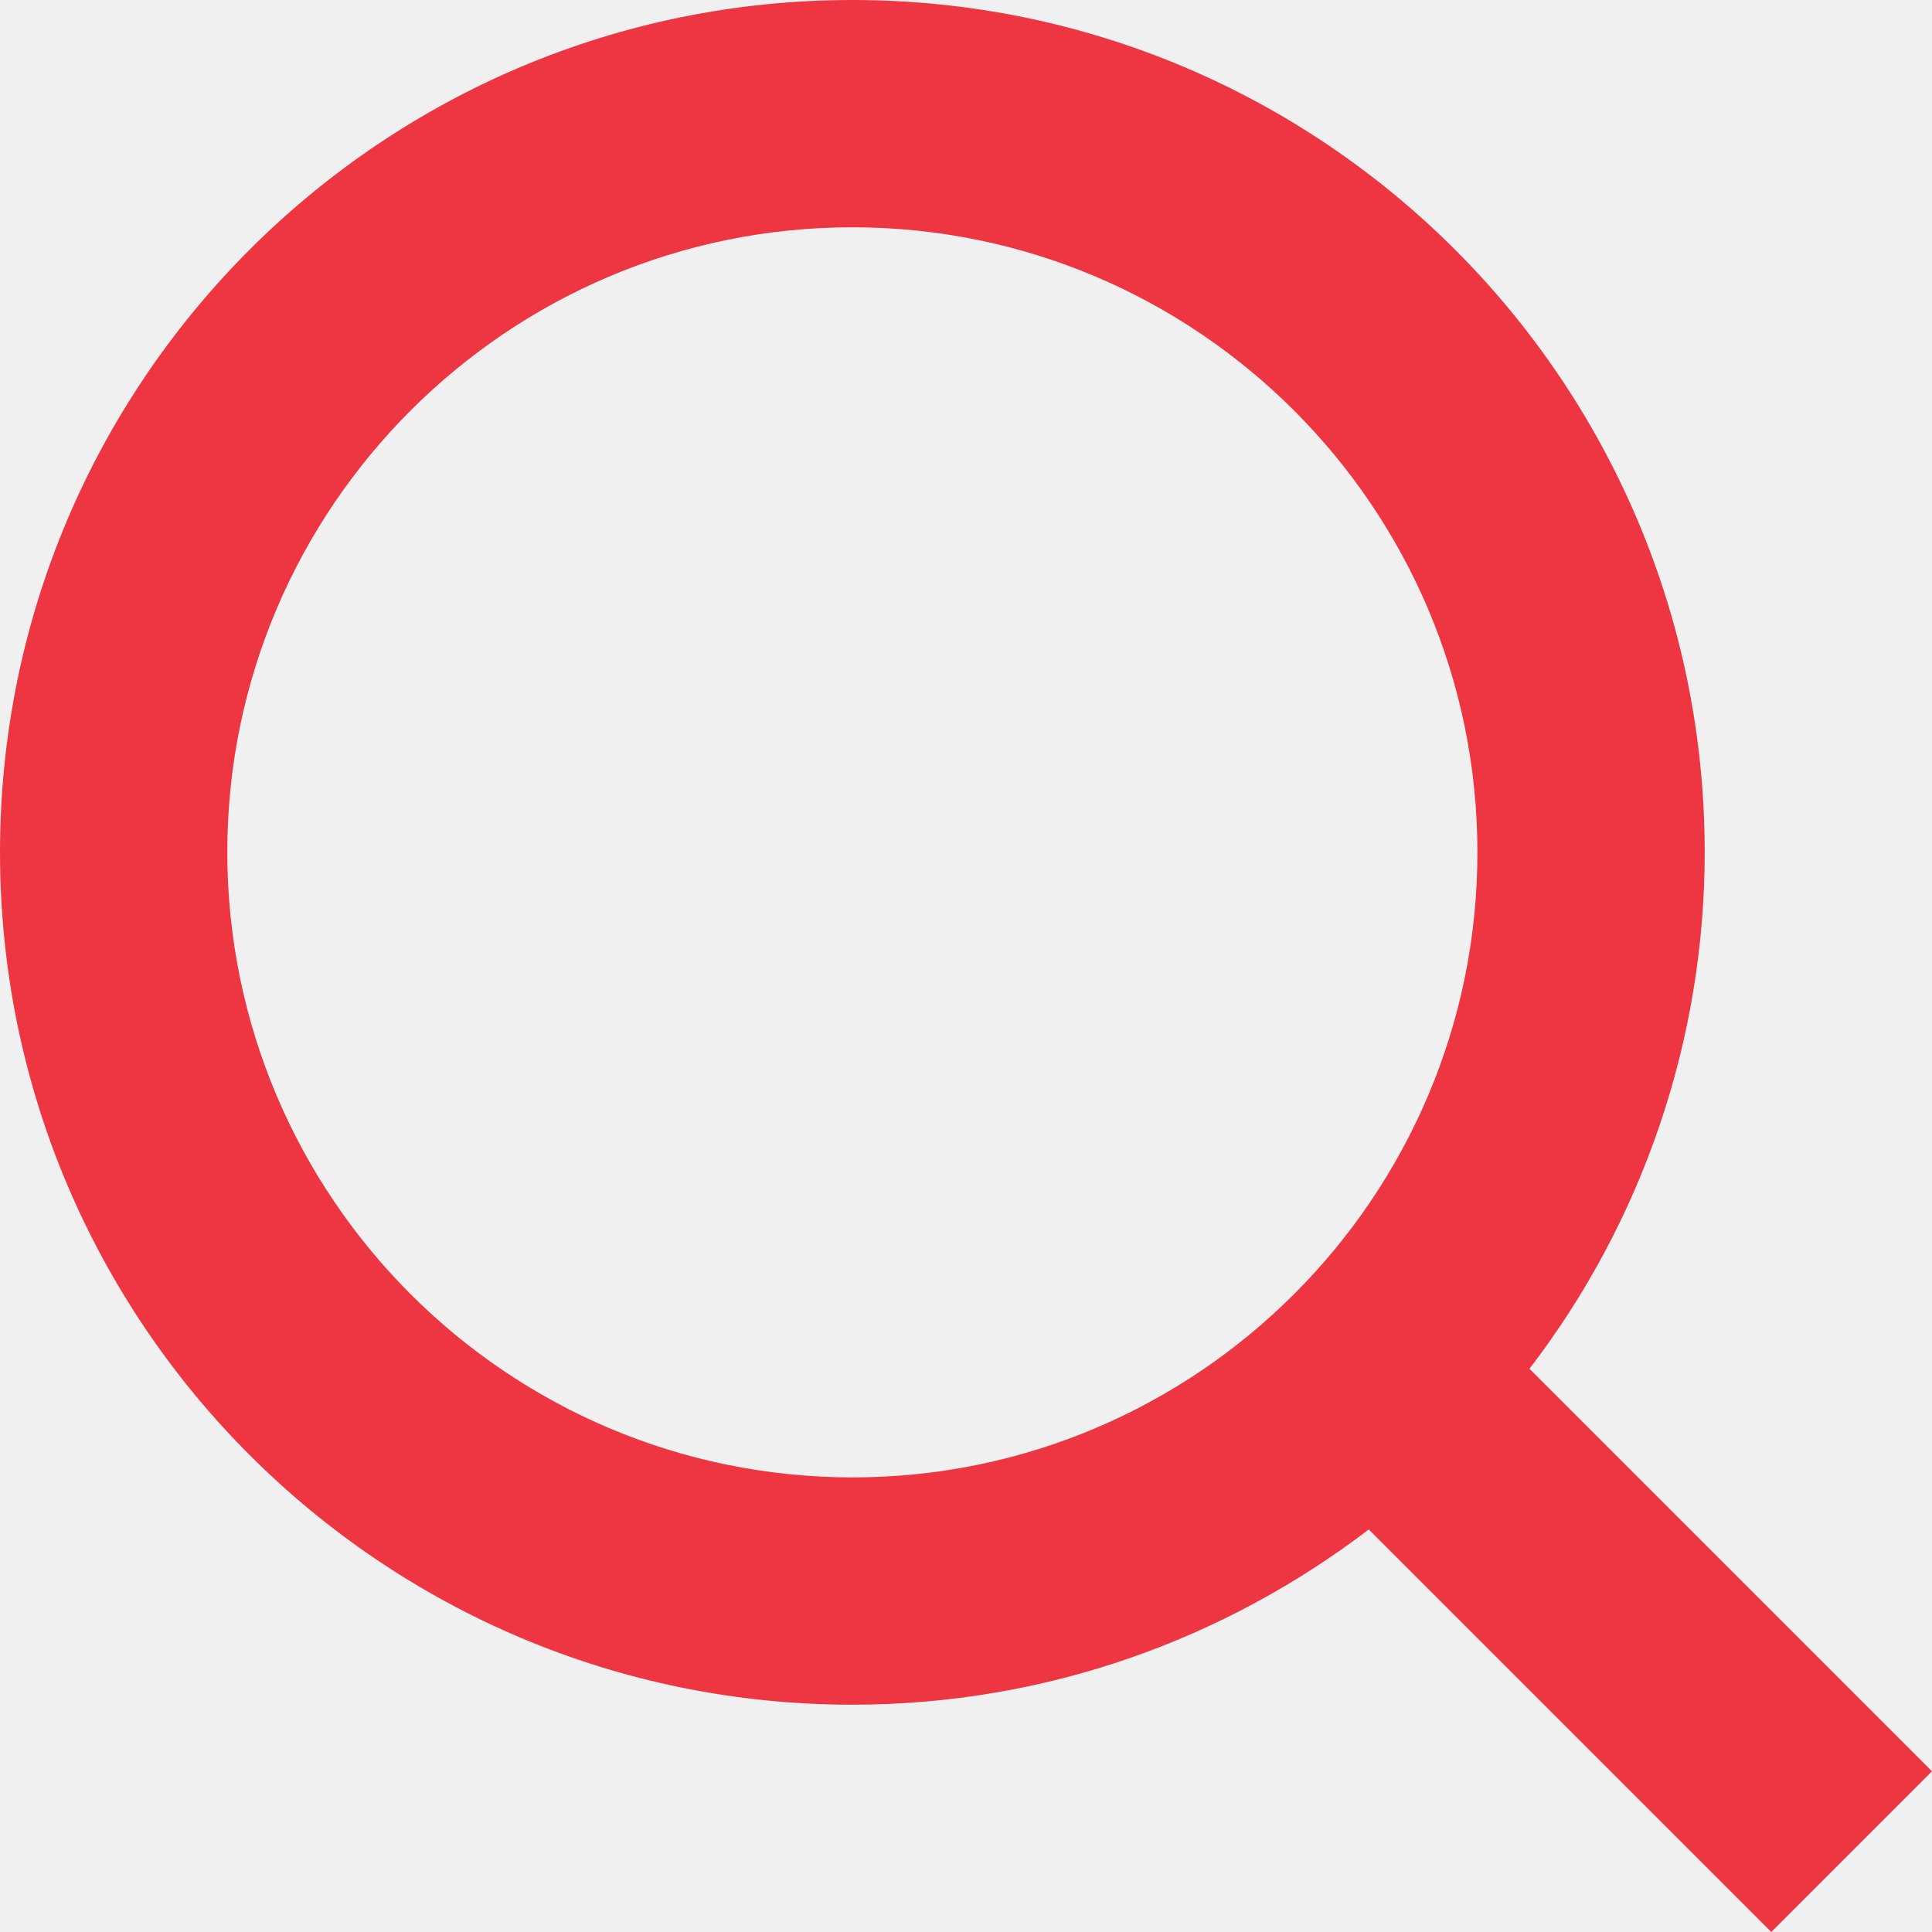
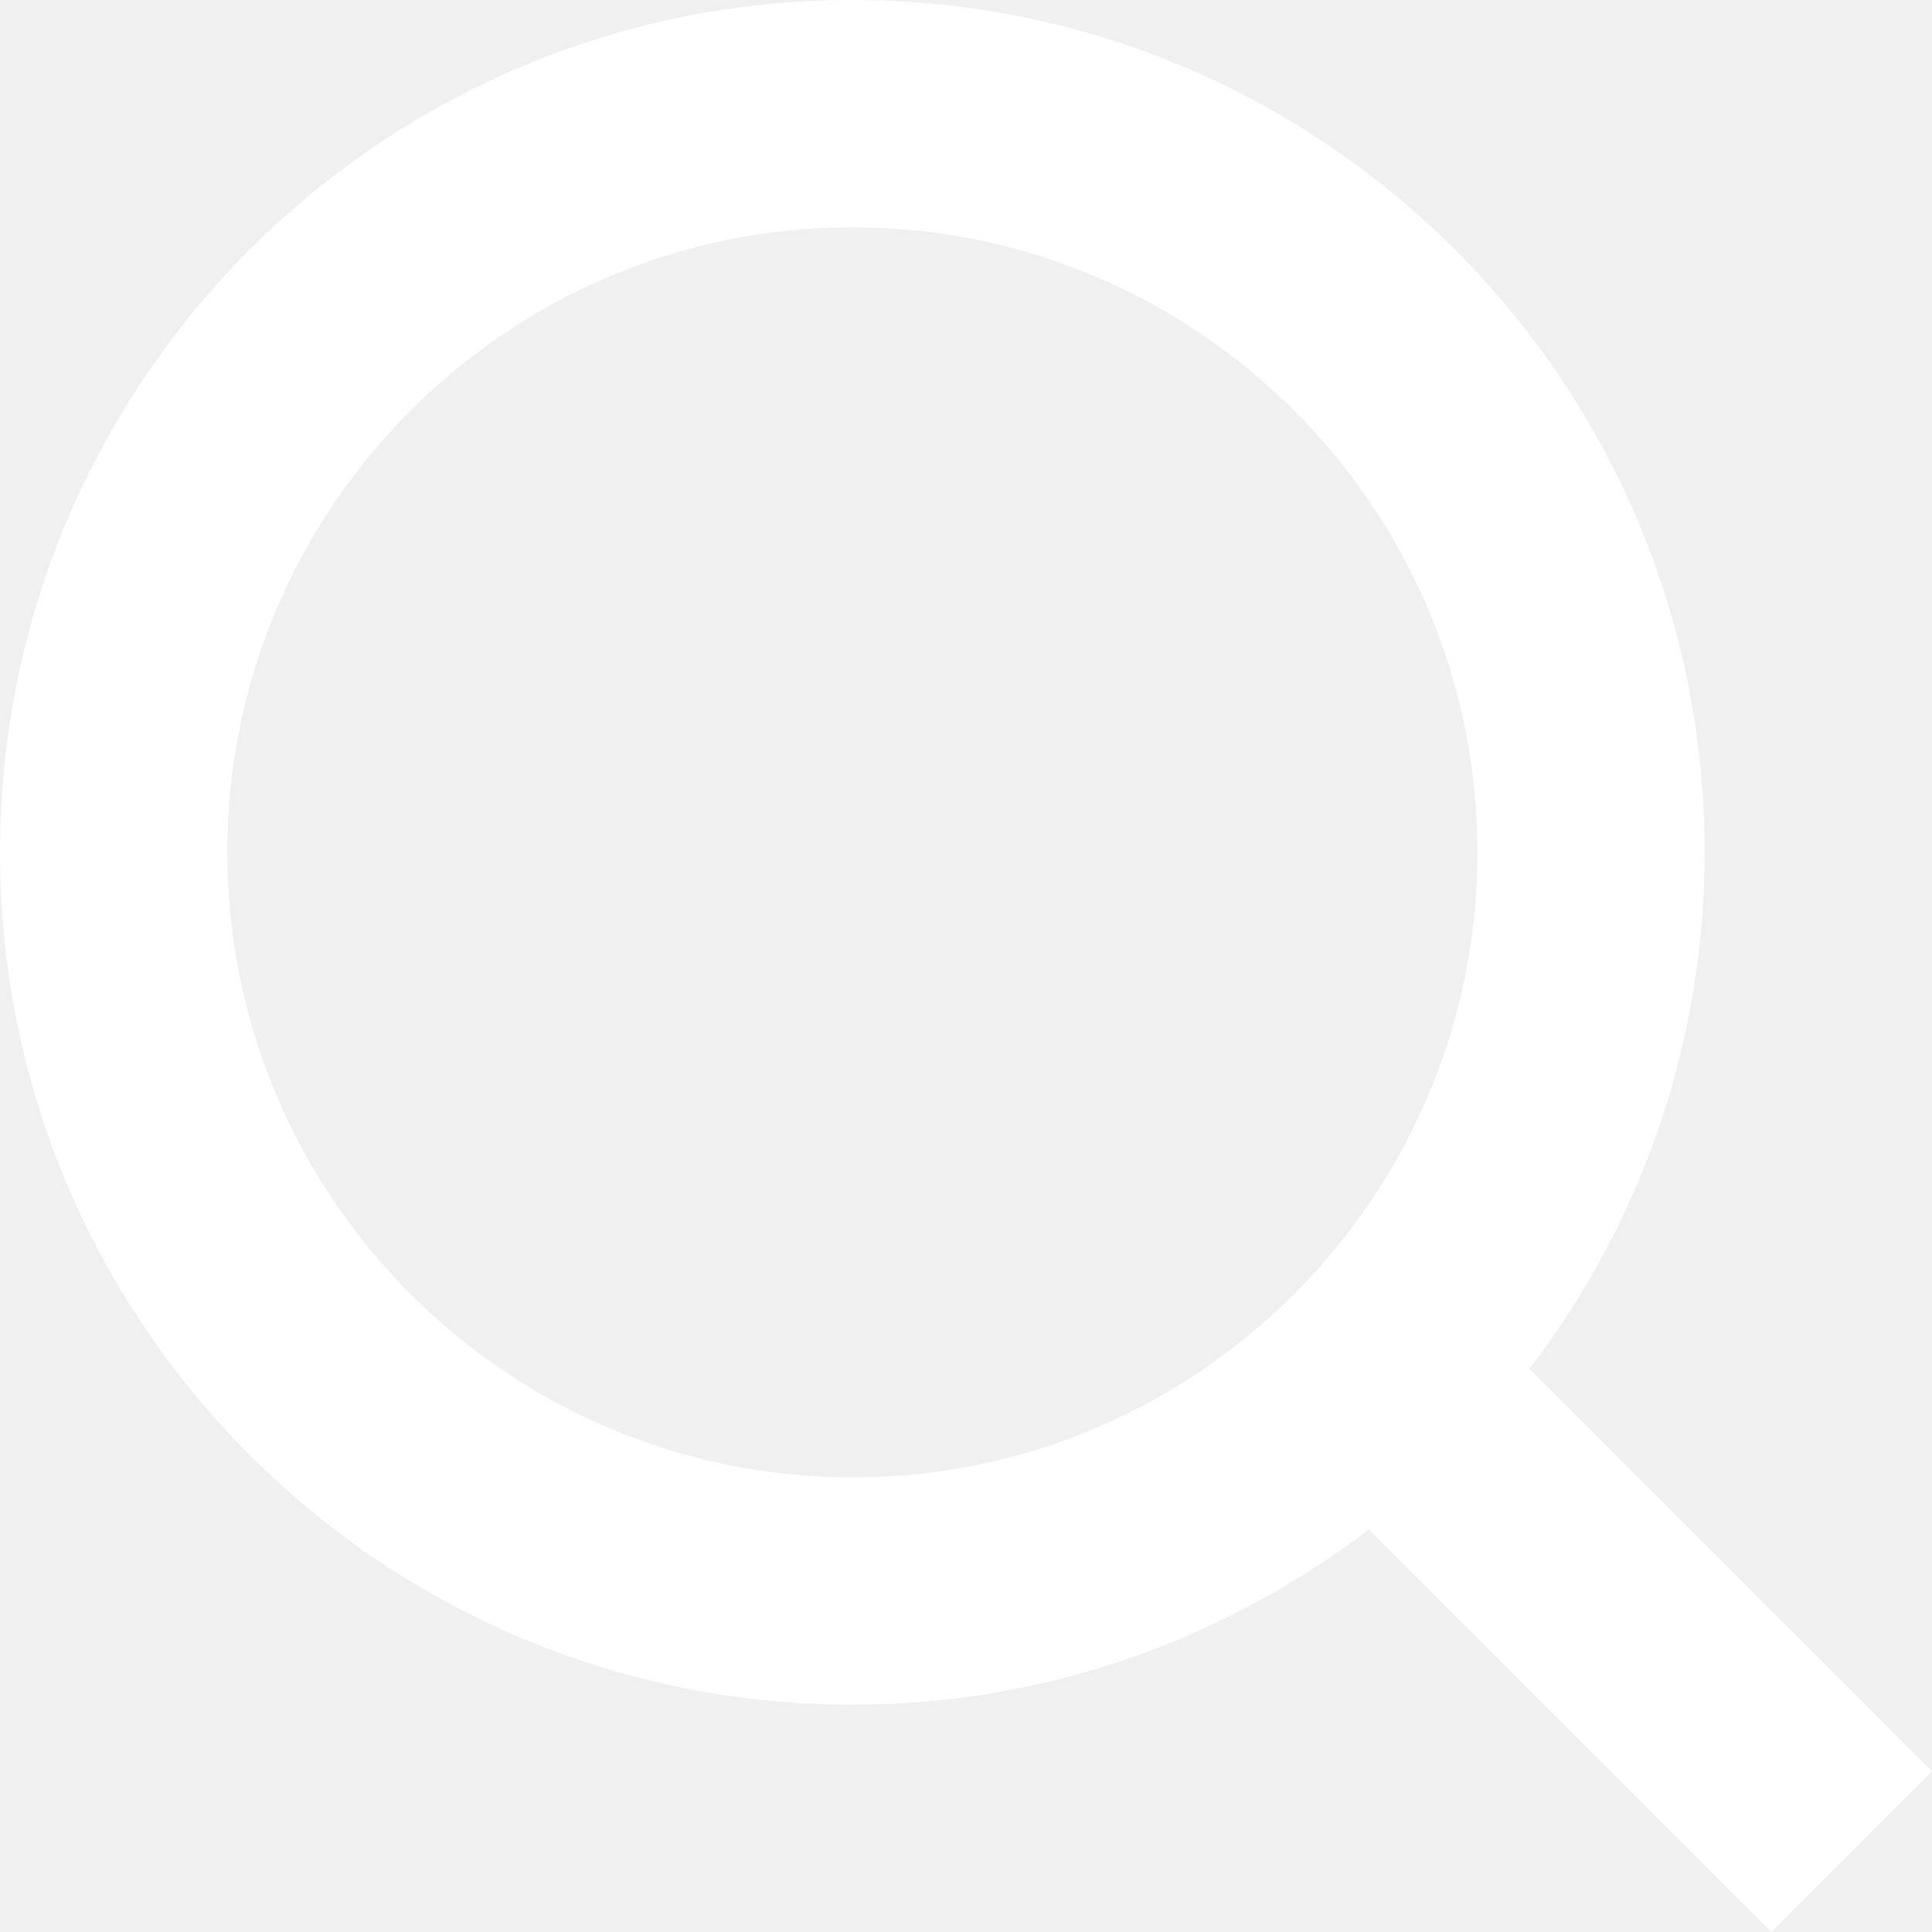
<svg xmlns="http://www.w3.org/2000/svg" width="17" height="17" viewBox="0 0 17 17">
-   <path fill="#ee3643" d="M17 15.586l-3.542-3.542A7.465 7.465 0 0 0 15 7.5 7.5 7.5 0 1 0 7.5 15c1.71 0 3.282-.579 4.544-1.542L15.586 17 17 15.586zM2 7.5C2 4.467 4.467 2 7.5 2 10.532 2 13 4.467 13 7.5c0 3.032-2.468 5.5-5.5 5.5A5.506 5.506 0 0 1 2 7.5z" />
+   <path fill="#ffffff" d="M17 15.586l-3.542-3.542A7.465 7.465 0 0 0 15 7.5 7.5 7.5 0 1 0 7.5 15c1.71 0 3.282-.579 4.544-1.542L15.586 17 17 15.586zM2 7.5C2 4.467 4.467 2 7.5 2 10.532 2 13 4.467 13 7.5c0 3.032-2.468 5.5-5.5 5.5A5.506 5.506 0 0 1 2 7.5z" />
</svg>
